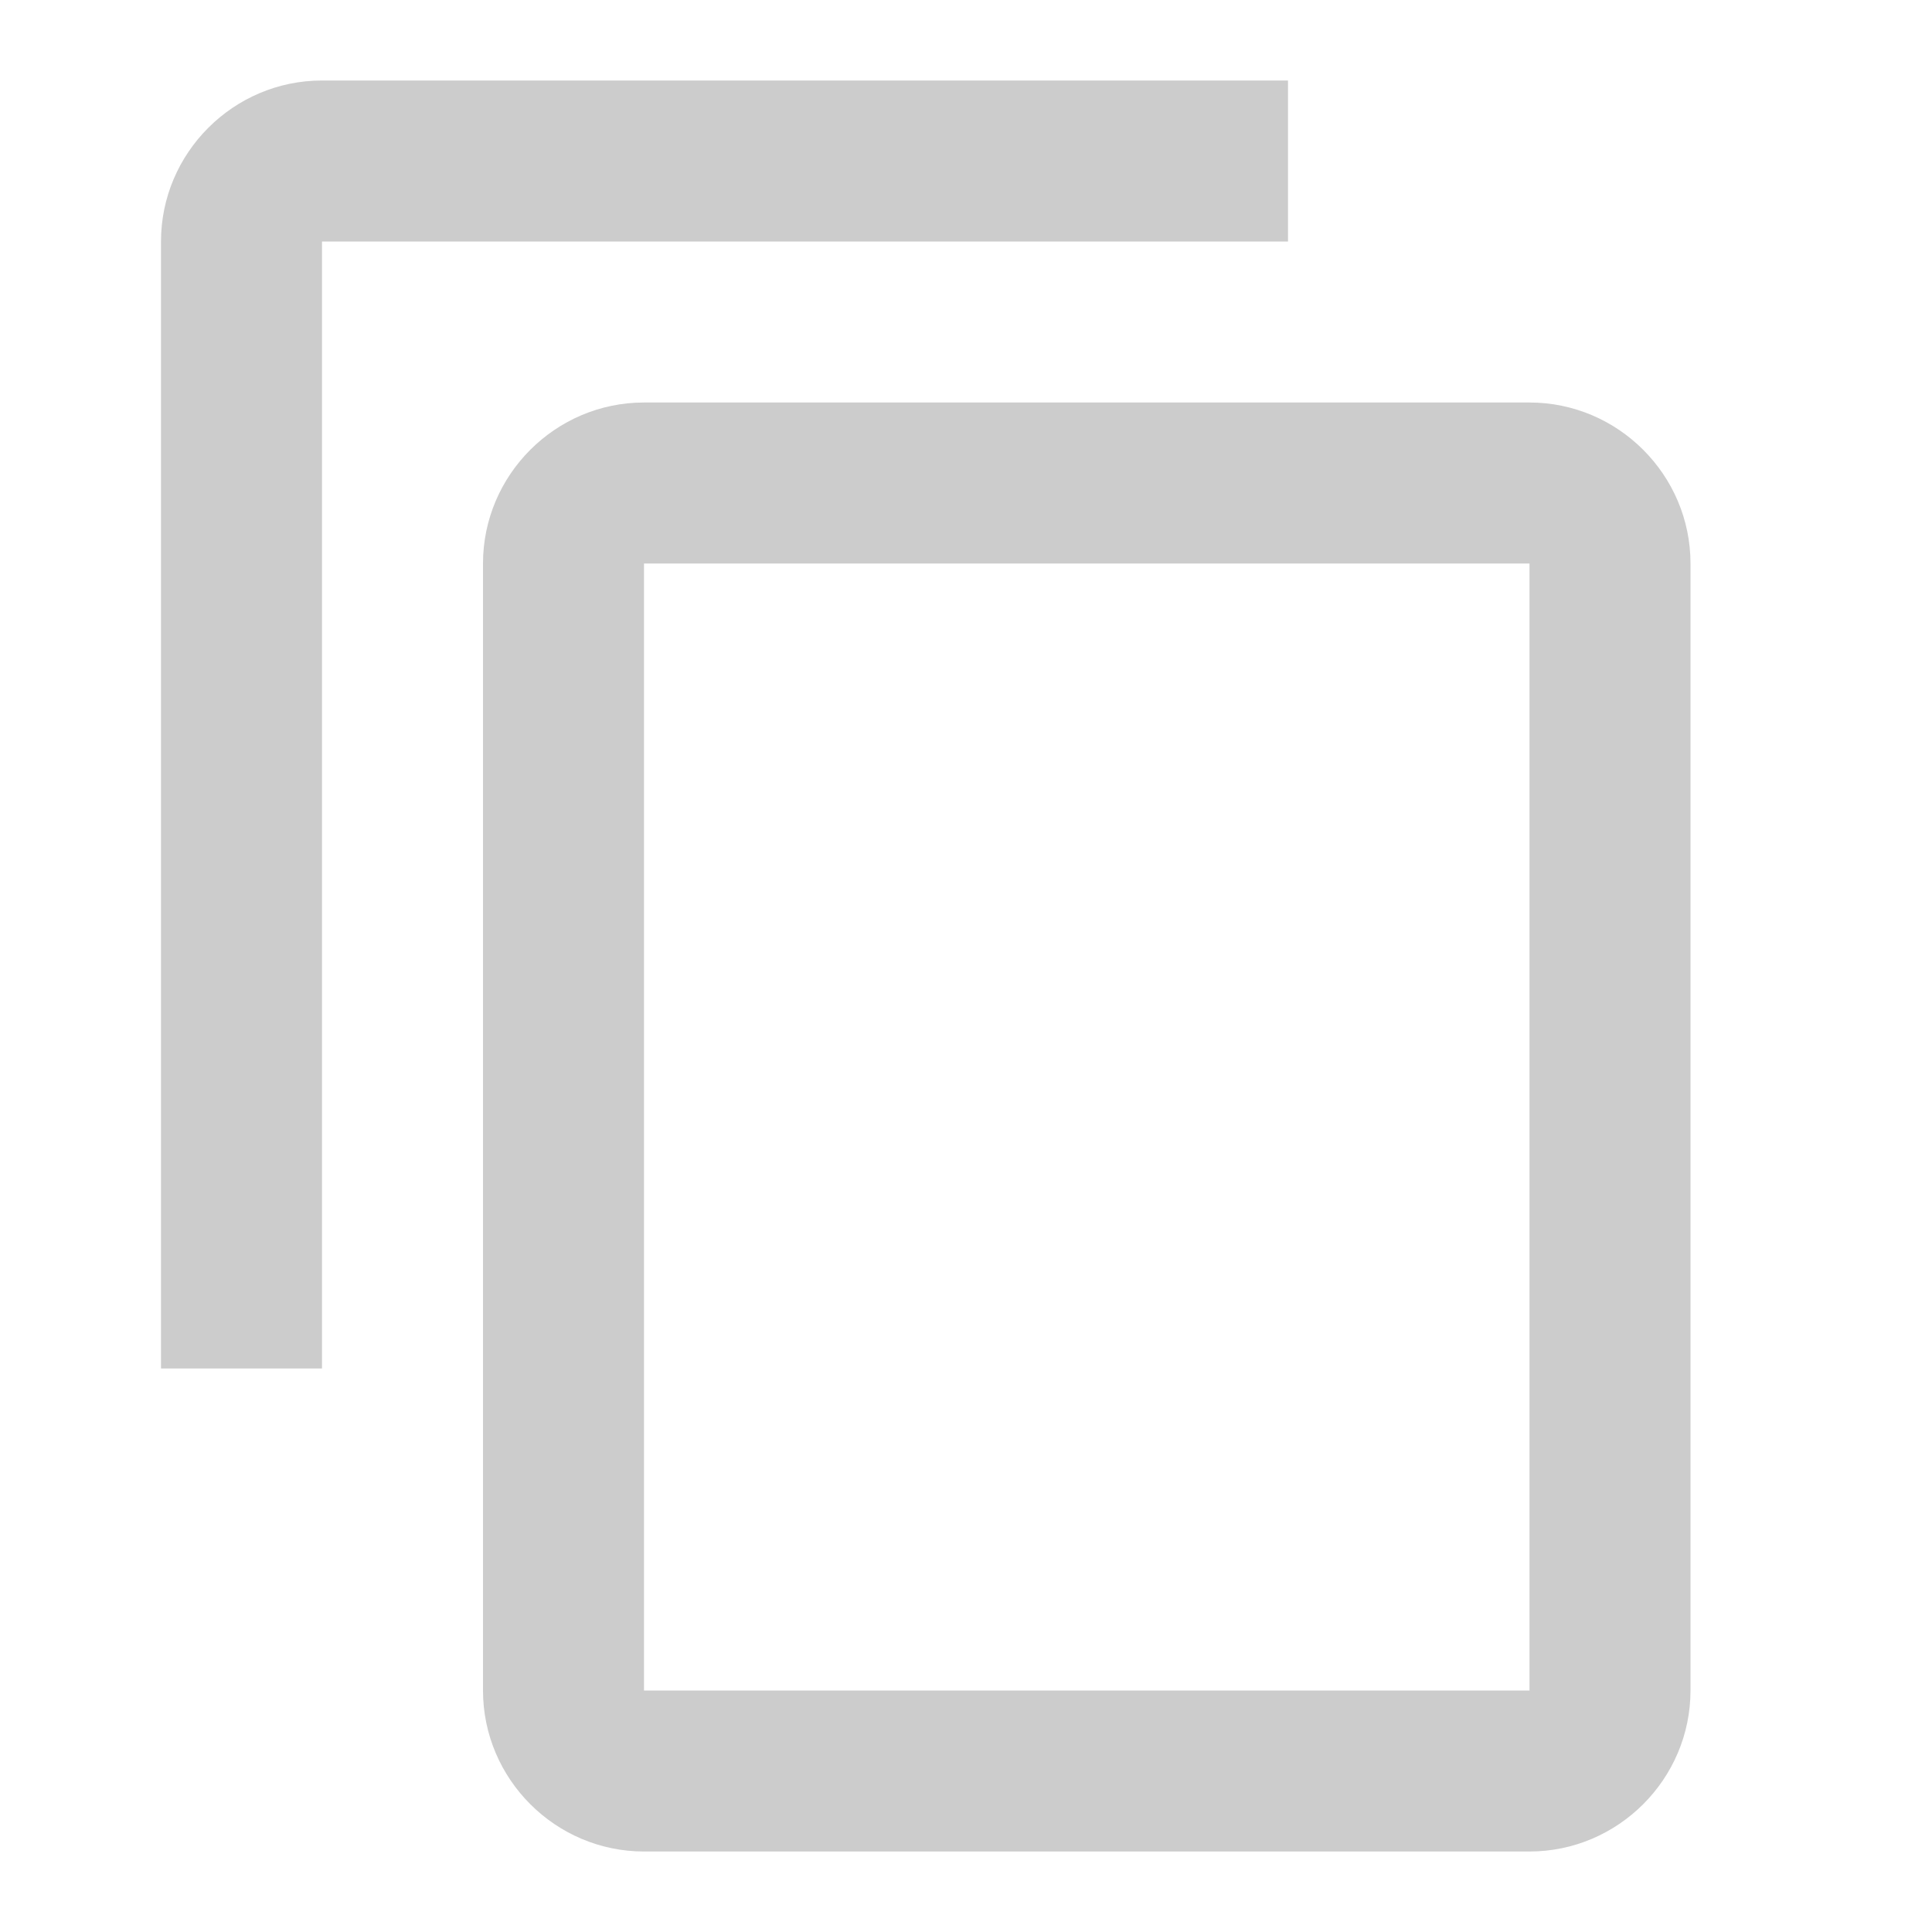
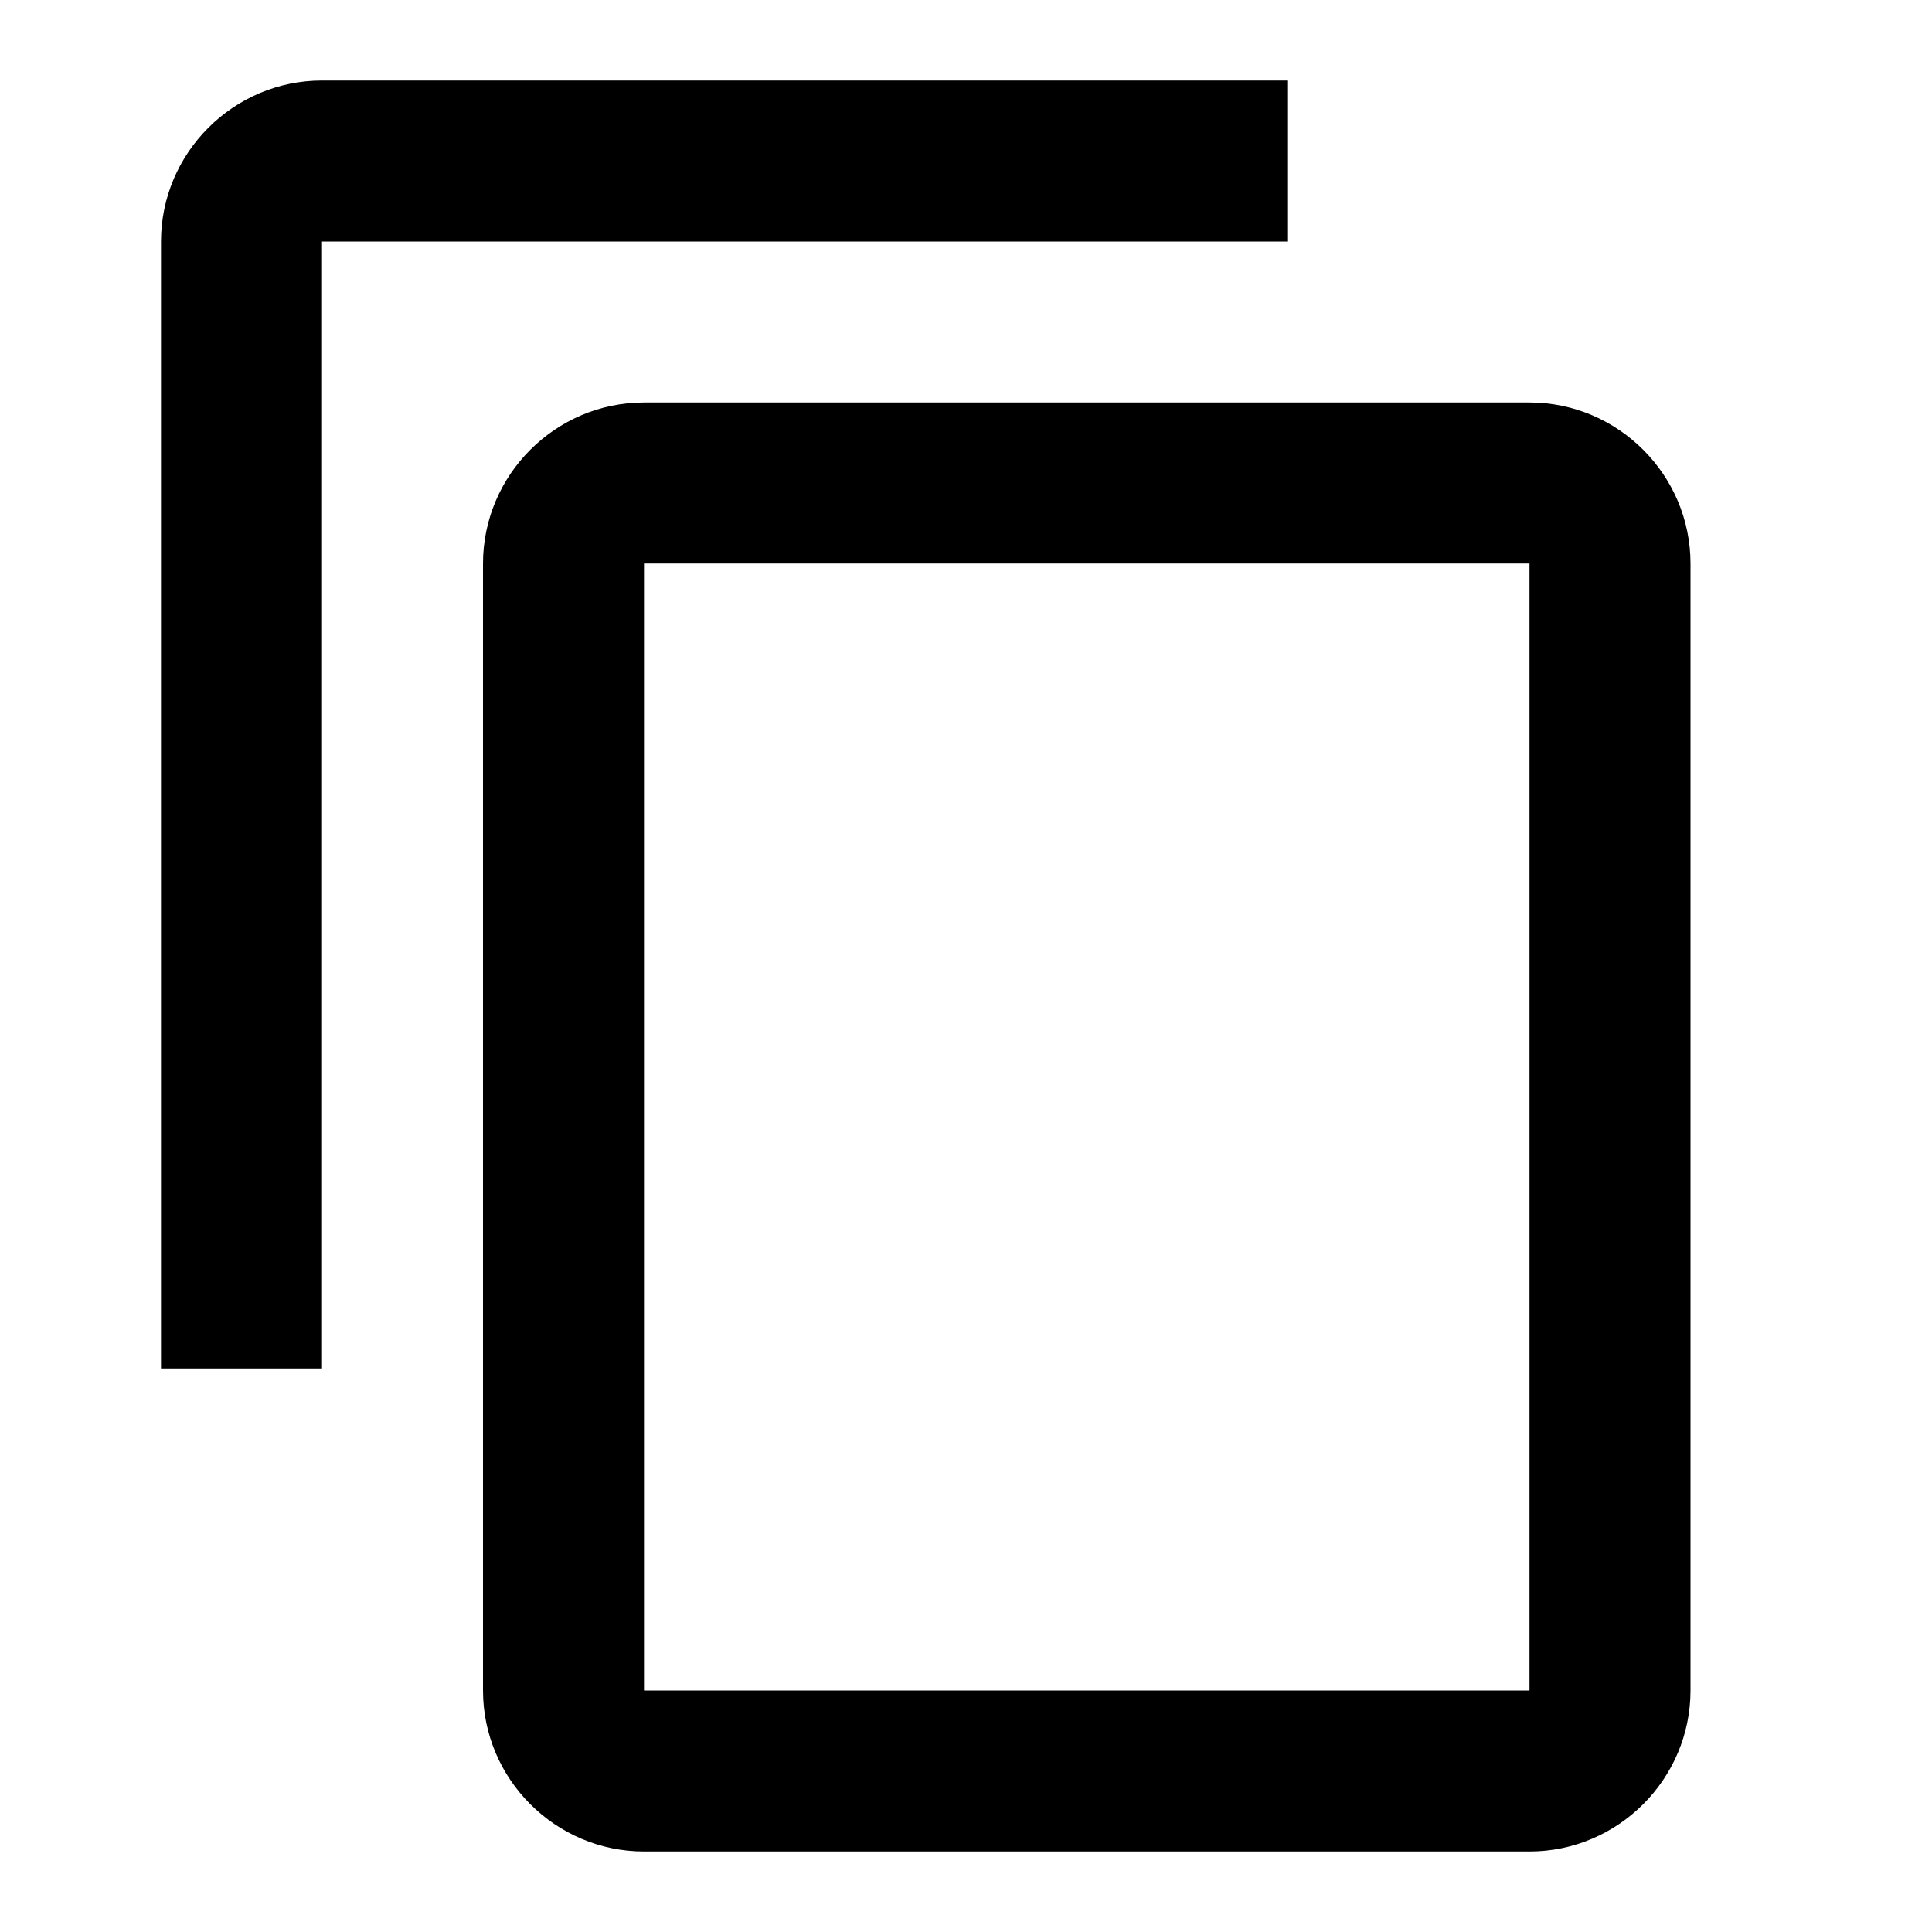
- <svg xmlns="http://www.w3.org/2000/svg" fill="#CCCCCC" height="24" viewBox="0 0 24 24" width="24">
+ <svg xmlns="http://www.w3.org/2000/svg" fill="currentColor" height="24" viewBox="0 0 24 24" width="24">
  <path d="M0 0h24v24H0z" fill="none" />
  <path d="M16 1H4c-1.1 0-2 .9-2 2v14h2V3h12V1zm3 4H8c-1.1 0-2 .9-2 2v14c0 1.1.9 2 2 2h11c1.1 0 2-.9 2-2V7c0-1.1-.9-2-2-2zm0 16H8V7h11v14z" />
</svg>
